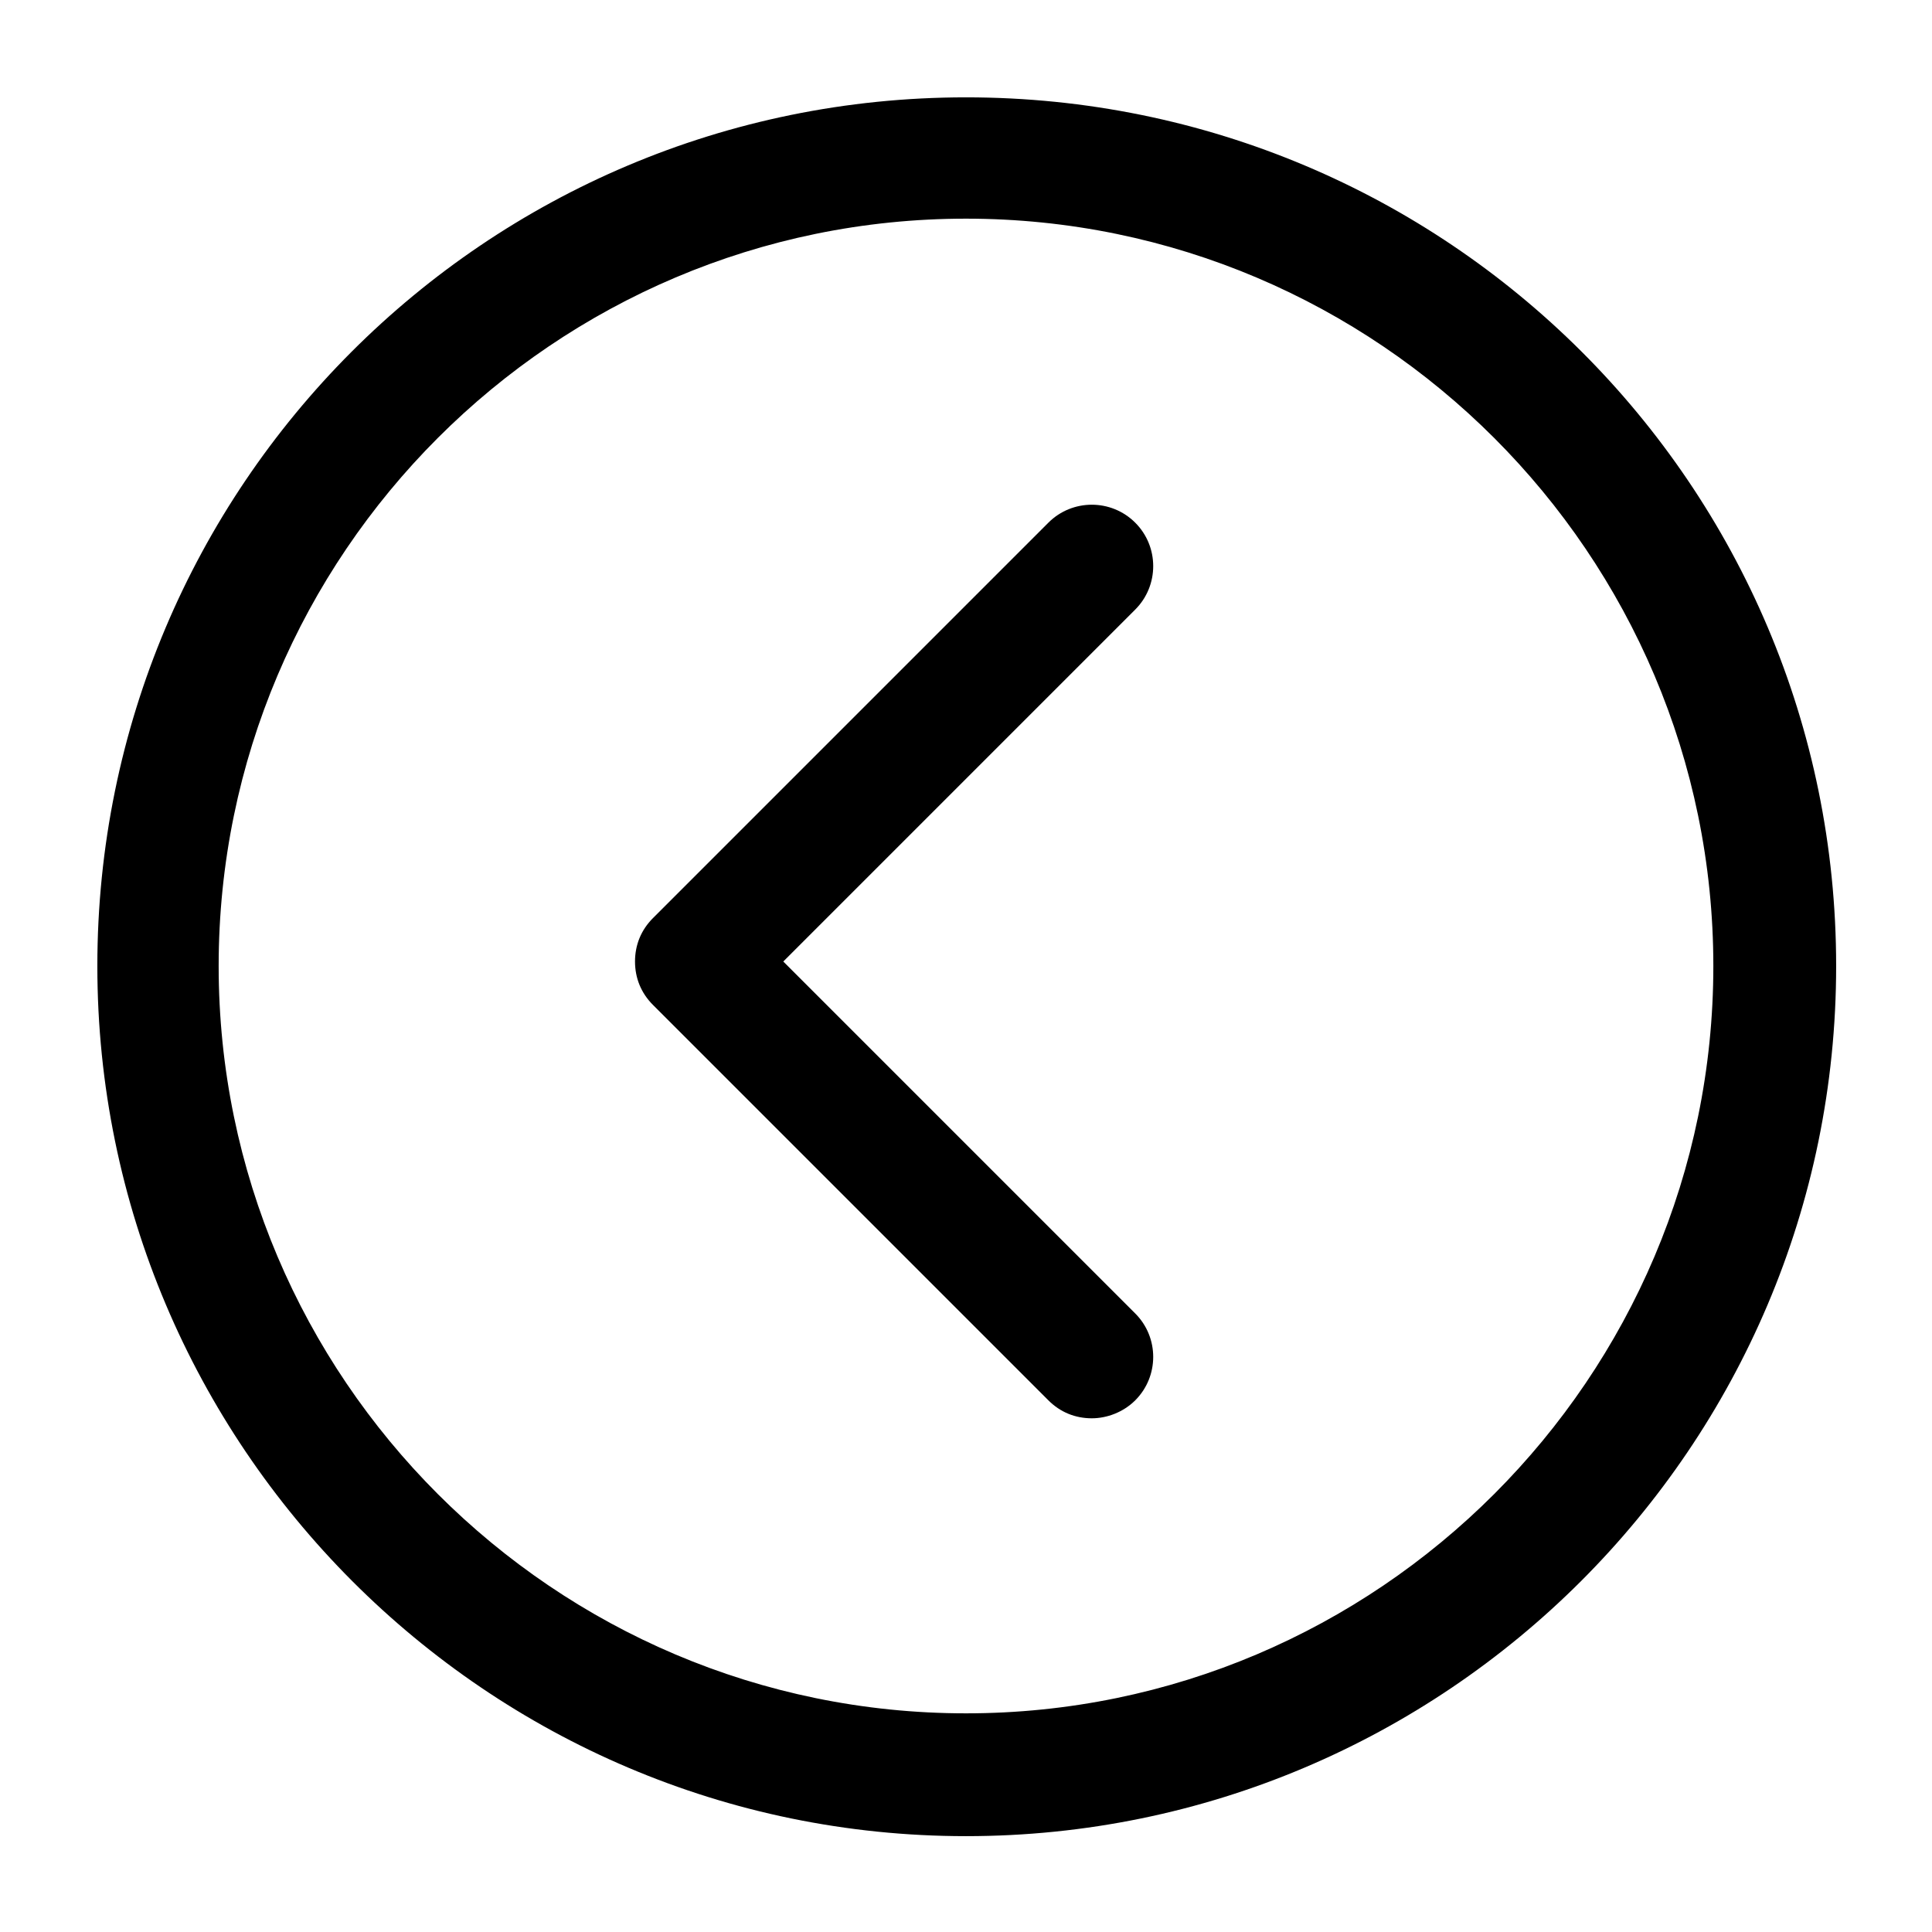
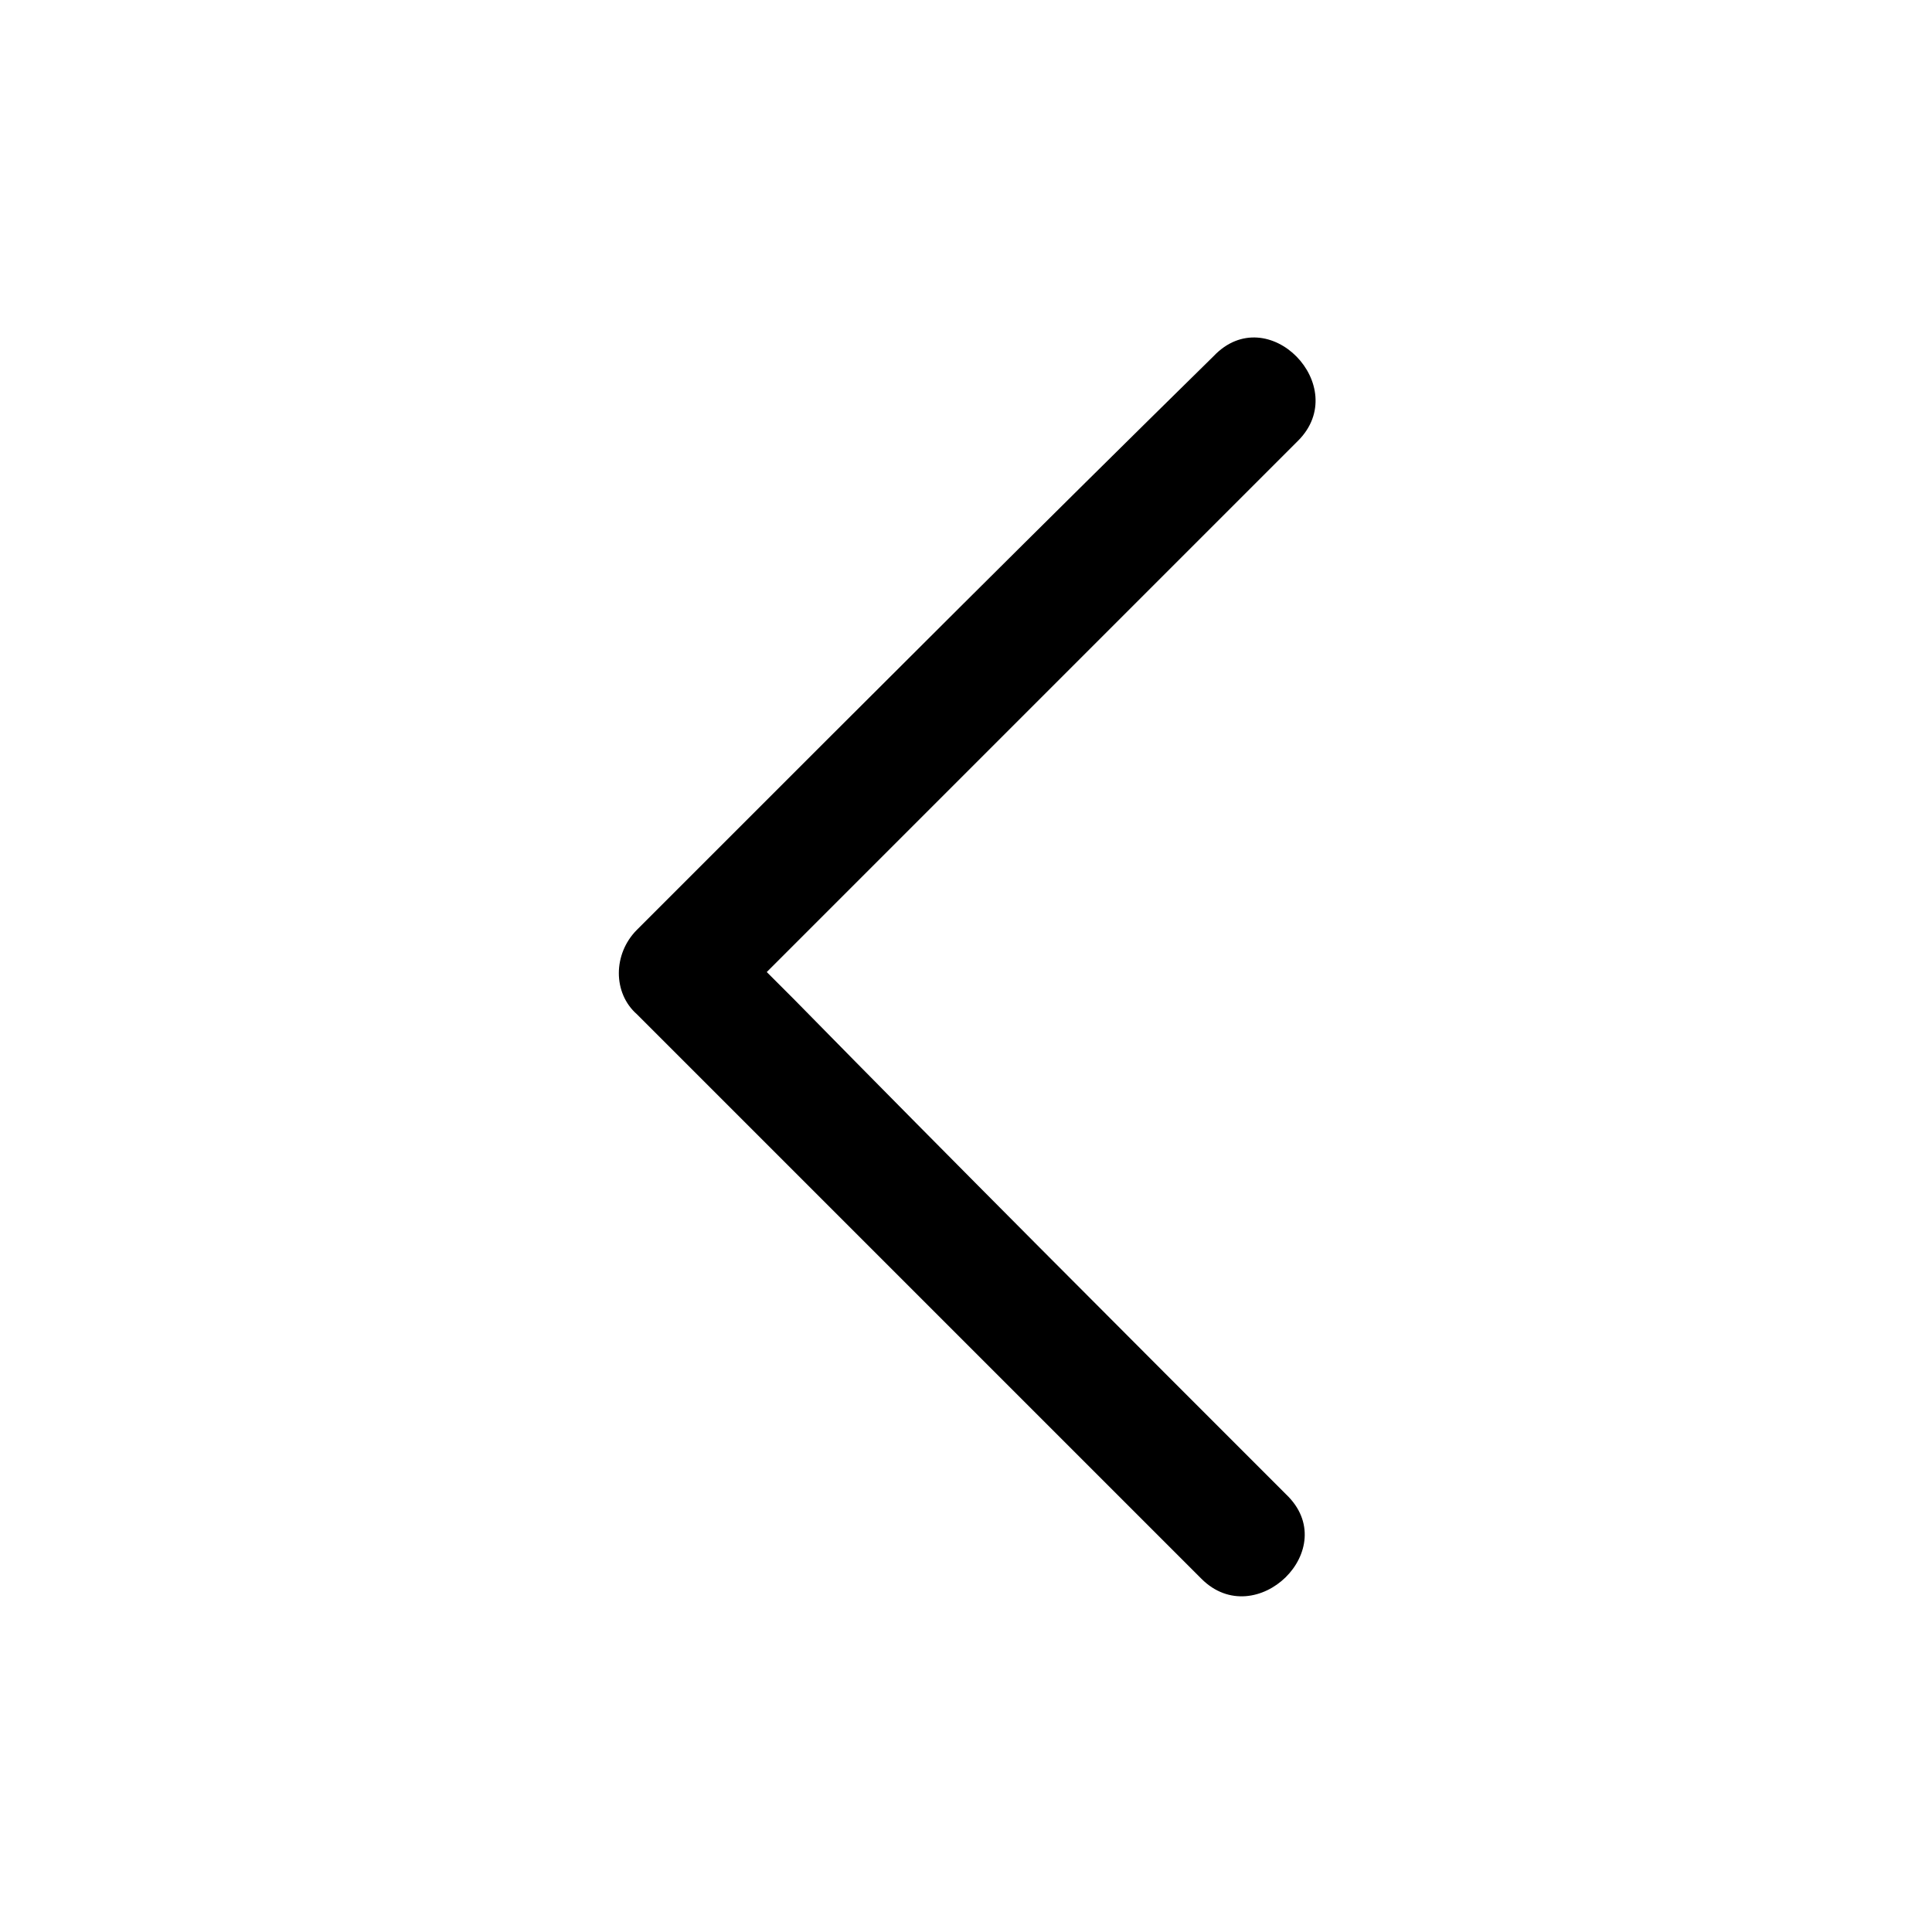
- <svg xmlns="http://www.w3.org/2000/svg" version="1.1" viewBox="0 0 129 129" enable-background="new 0 0 129 129">
-   <g>
-     <g>
-       <path d="m64.5,122.6c32,0 58.1-26 58.1-58.1s-26-58-58.1-58-58,26-58,58 26,58.1 58,58.1zm0-108c27.5,5.32907e-15 49.9,22.4 49.9,49.9s-22.4,49.9-49.9,49.9-49.9-22.4-49.9-49.9 22.4-49.9 49.9-49.9z" />
-       <path d="m70,93.5c0.8,0.8 1.8,1.2 2.9,1.2 1,0 2.1-0.4 2.9-1.2 1.6-1.6 1.6-4.2 0-5.8l-23.5-23.5 23.5-23.5c1.6-1.6 1.6-4.2 0-5.8s-4.2-1.6-5.8,0l-26.4,26.4c-0.8,0.8-1.2,1.8-1.2,2.9s0.4,2.1 1.2,2.9l26.4,26.4z" />
-     </g>
-   </g>
+ <svg xmlns="http://www.w3.org/2000/svg" version="1.1" id="Layer_1" x="0px" y="0px" viewBox="0 0 64 64" style="enable-background:new 0 0 64 64;" xml:space="preserve">
+   <path d="M26.3,33.1c-0.3-0.3-0.6-0.6-0.9-0.9c5.1-5.1,10.1-10.1,15.2-15.2c0.8-0.8,1.6-1.6,2.4-2.4c1.8-1.8-1-4.7-2.8-2.8  C34.5,17.4,29,22.9,23.5,28.4c-0.8,0.8-1.6,1.6-2.4,2.4c-0.8,0.8-0.8,2.1,0,2.8C26.6,39.1,32,44.5,37.5,50c0.8,0.8,1.5,1.5,2.3,2.3  c1.8,1.8,4.7-1,2.8-2.8C37.2,44.1,31.7,38.6,26.3,33.1z" />
</svg>
